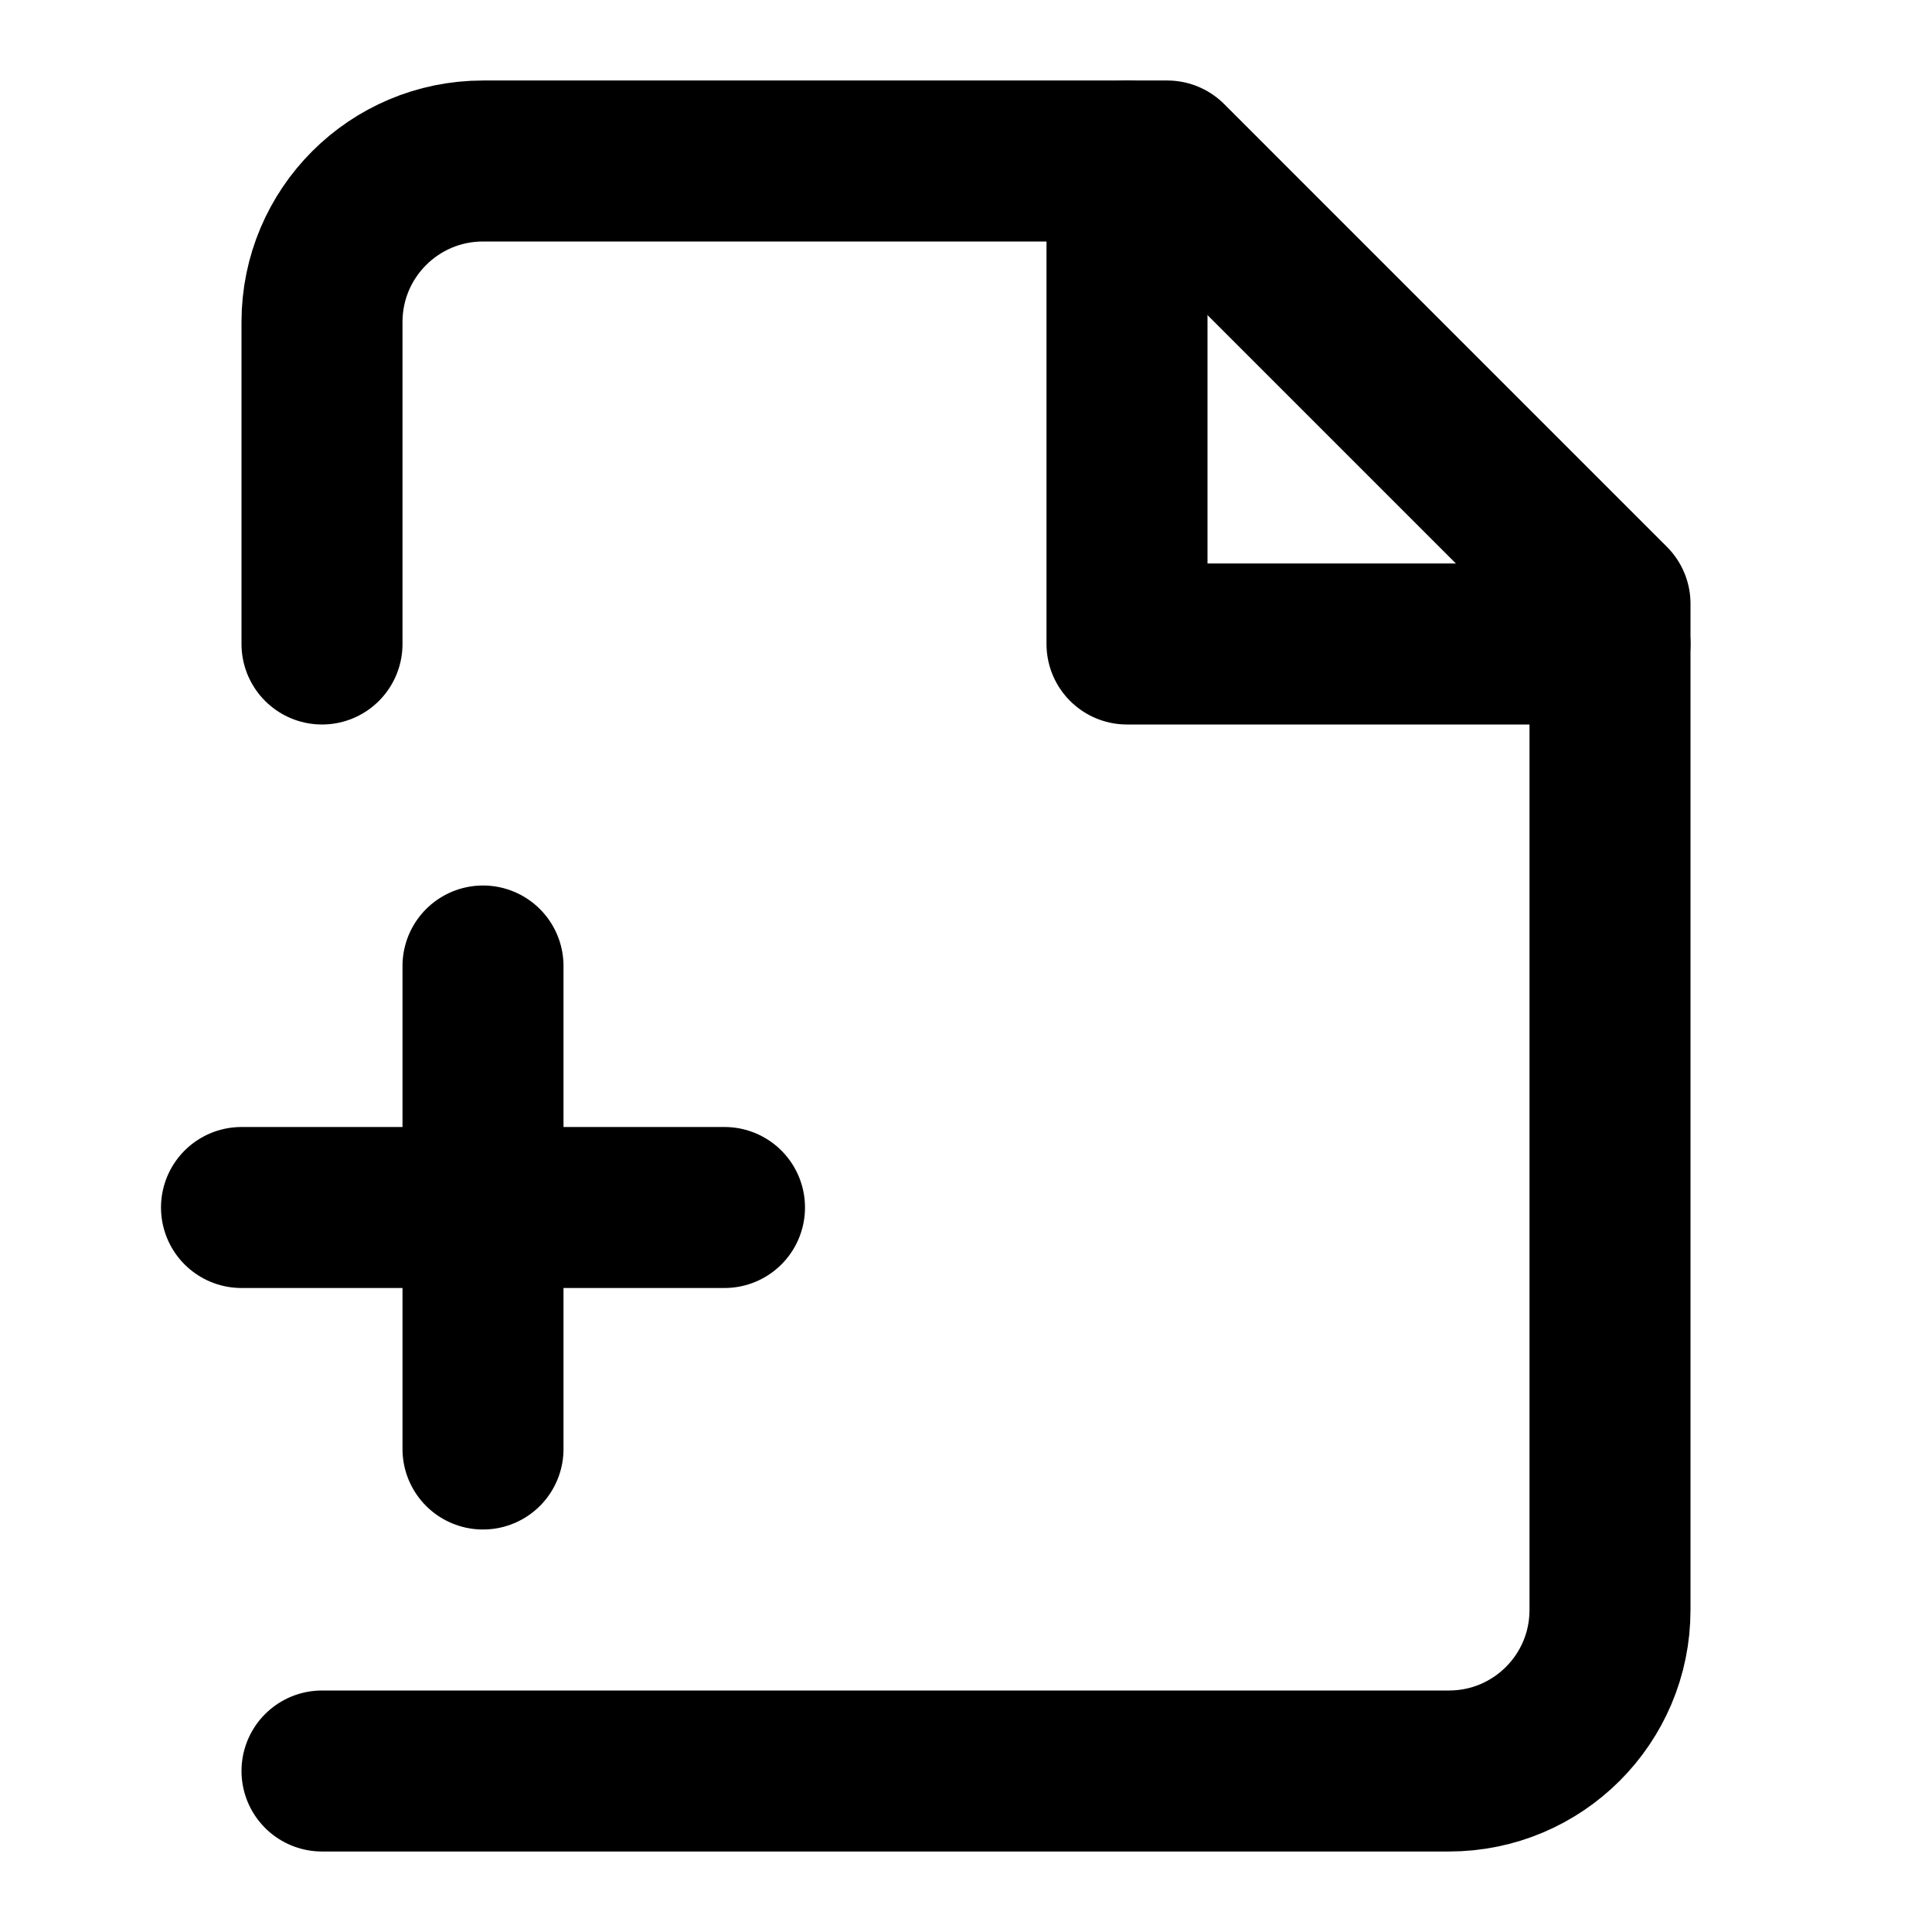
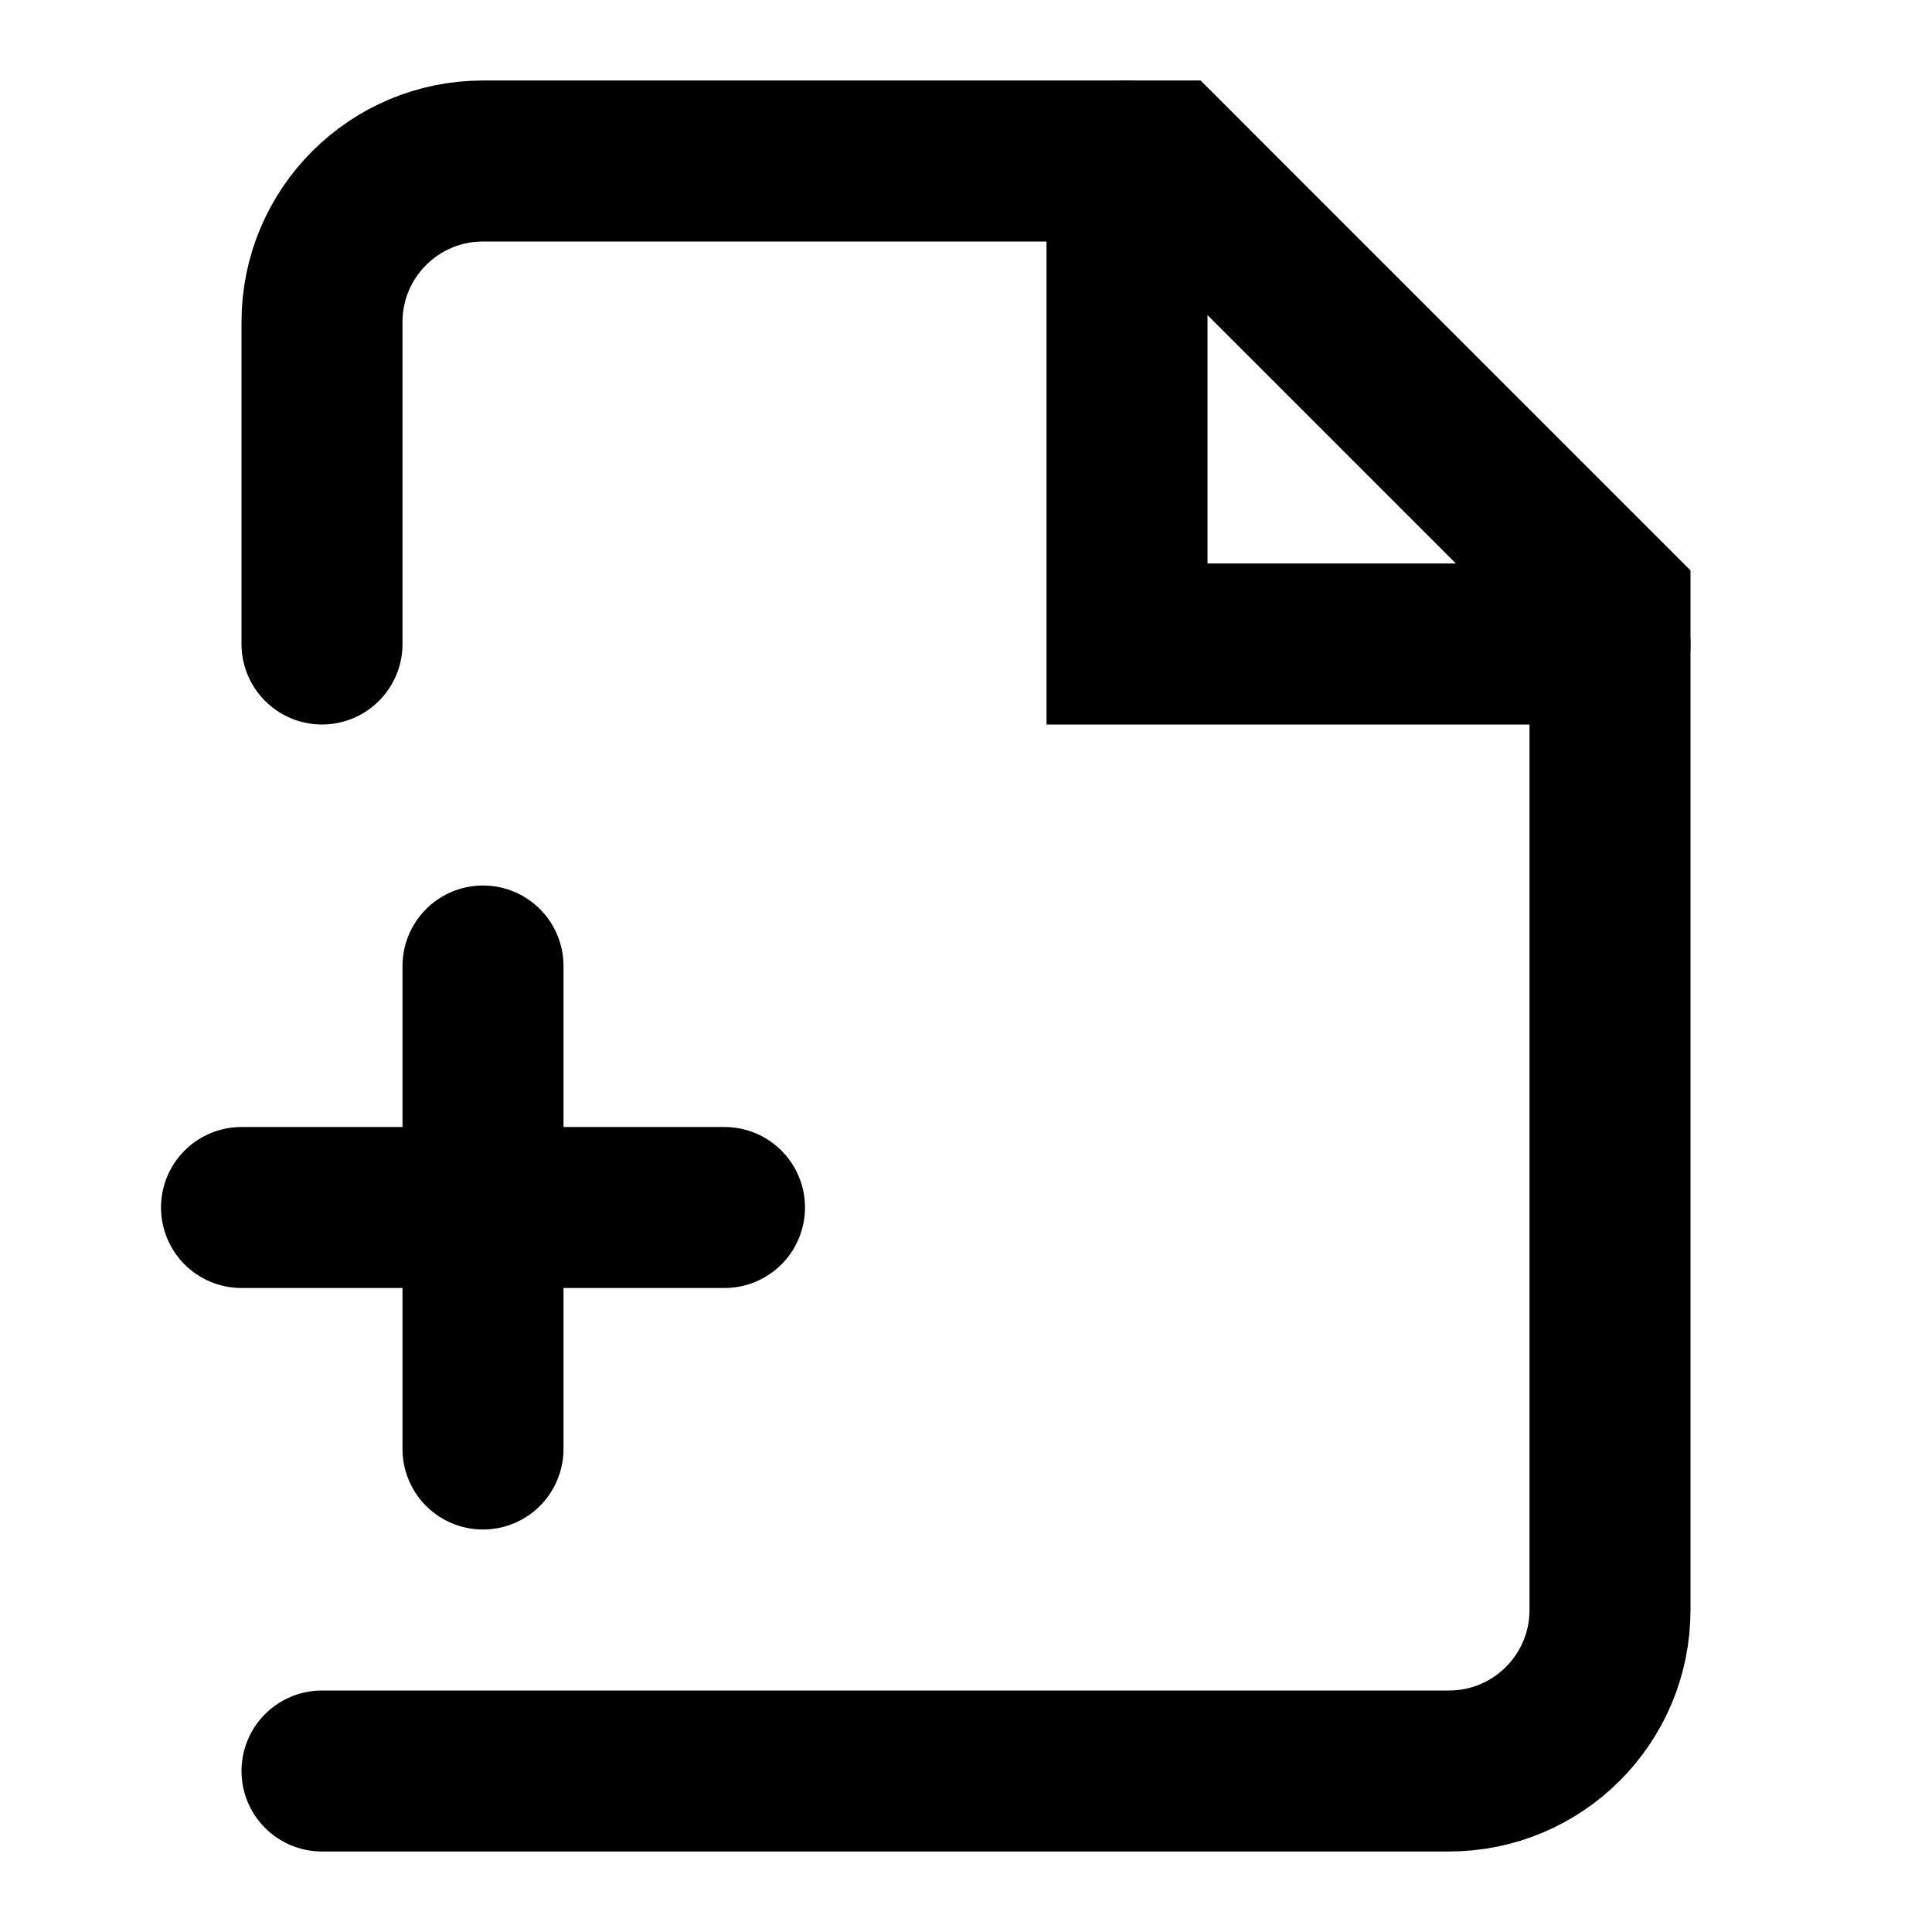
- <svg xmlns="http://www.w3.org/2000/svg" width="24" height="24" viewBox="0 0 24 24" fill="none" stroke="currentColor" stroke-width="2" stroke-linecap="round" stroke-linejoin="round" class="lucide lucide-file-plus-2">
+ <svg xmlns="http://www.w3.org/2000/svg" width="24" height="24" viewBox="0 0 24 24" fill="none" stroke="currentColor" stroke-width="2" stroke-linecap="round" strokeLinejoin="round" class="lucide lucide-file-plus-2">
  <path d="M4 22h14a2 2 0 0 0 2-2V7.5L14.5 2H6a2 2 0 0 0-2 2v4" />
  <polyline points="14 2 14 8 20 8" />
  <path d="M3 15h6" />
  <path d="M6 12v6" />
</svg>
